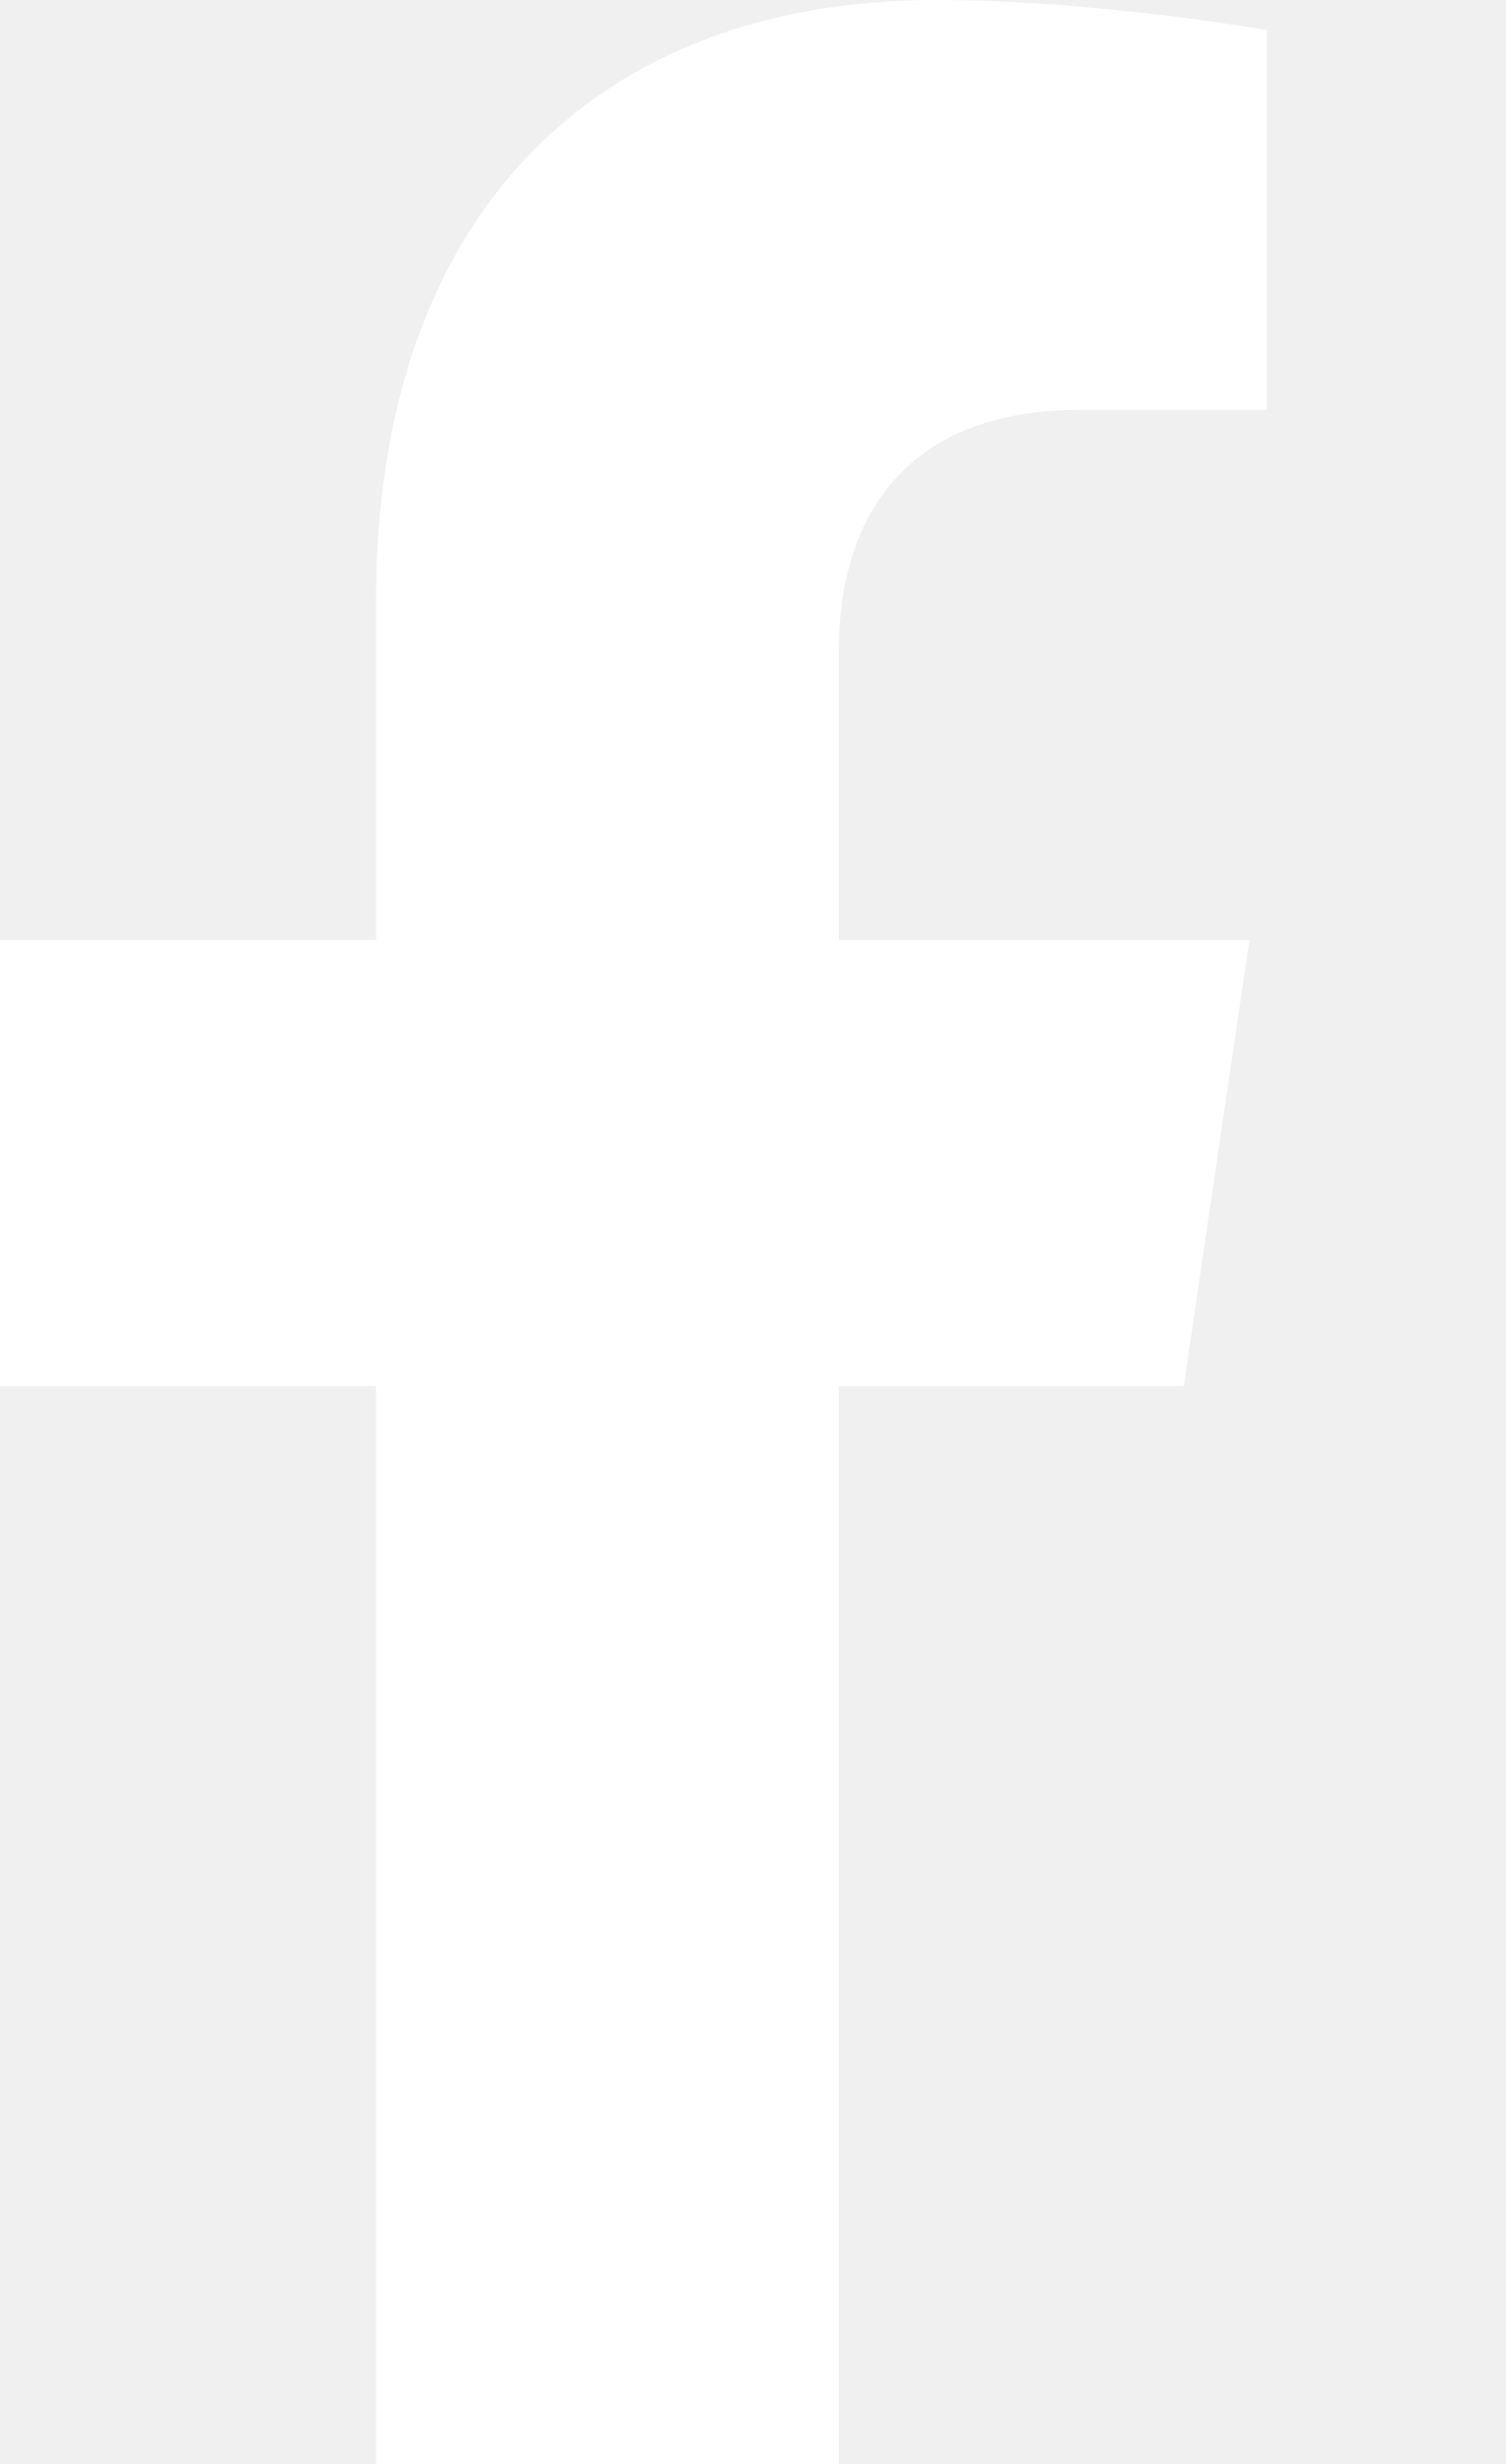
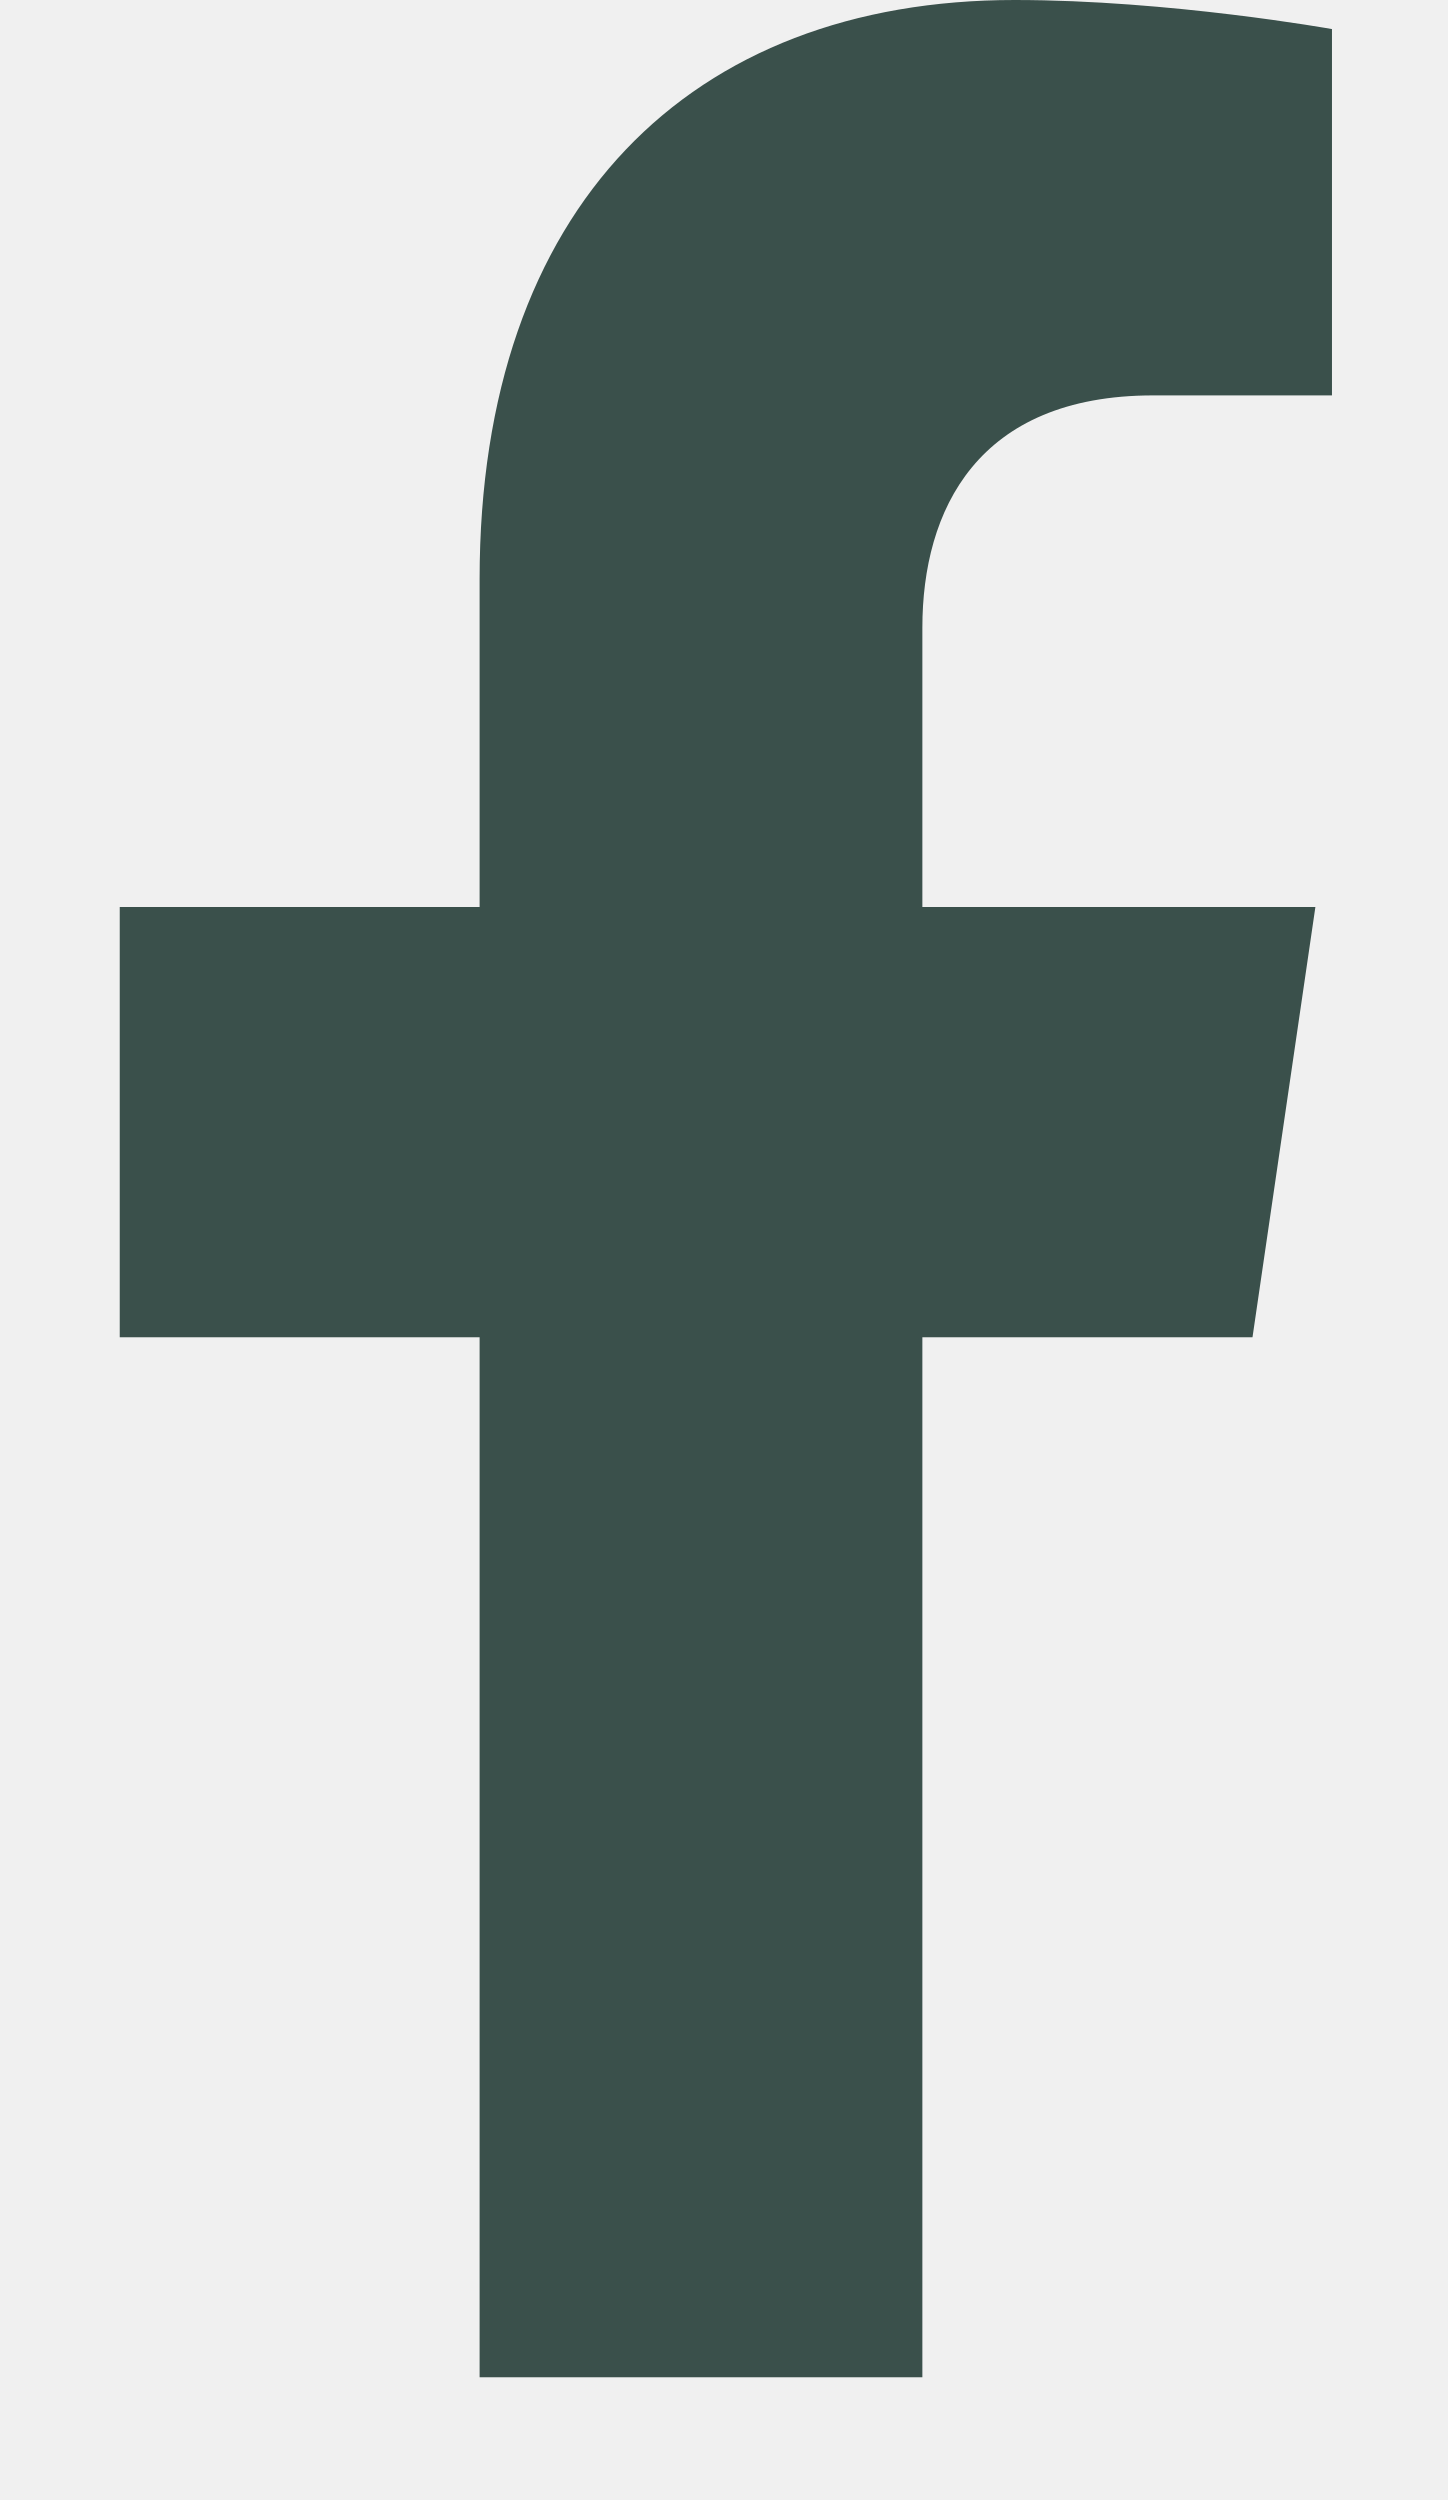
- <svg xmlns="http://www.w3.org/2000/svg" width="11" height="18" viewBox="0 0 11 18" fill="none">
-   <path d="M8.648 10.125L9.127 6.867H6.127V4.753C6.127 3.862 6.546 2.994 7.89 2.994H9.254V0.22C9.254 0.22 8.016 0 6.833 0C4.362 0 2.747 1.56 2.747 4.385V6.867H0V10.125H2.747V18H6.127V10.125H8.648Z" fill="white" />
+ <svg xmlns="http://www.w3.org/2000/svg" width="11" height="19" viewBox="0 0 11 19" fill="none">
+   <path d="M9.519 10.163L9.997 6.893H7.01V4.771C7.01 3.877 7.427 3.005 8.765 3.005H10.123V0.221C10.123 0.221 8.89 0 7.712 0C5.252 0 3.645 1.566 3.645 4.401V6.893H0.91V10.163H3.645V18.067H7.01V10.163H9.519Z" fill="#3A504B" />
</svg>
